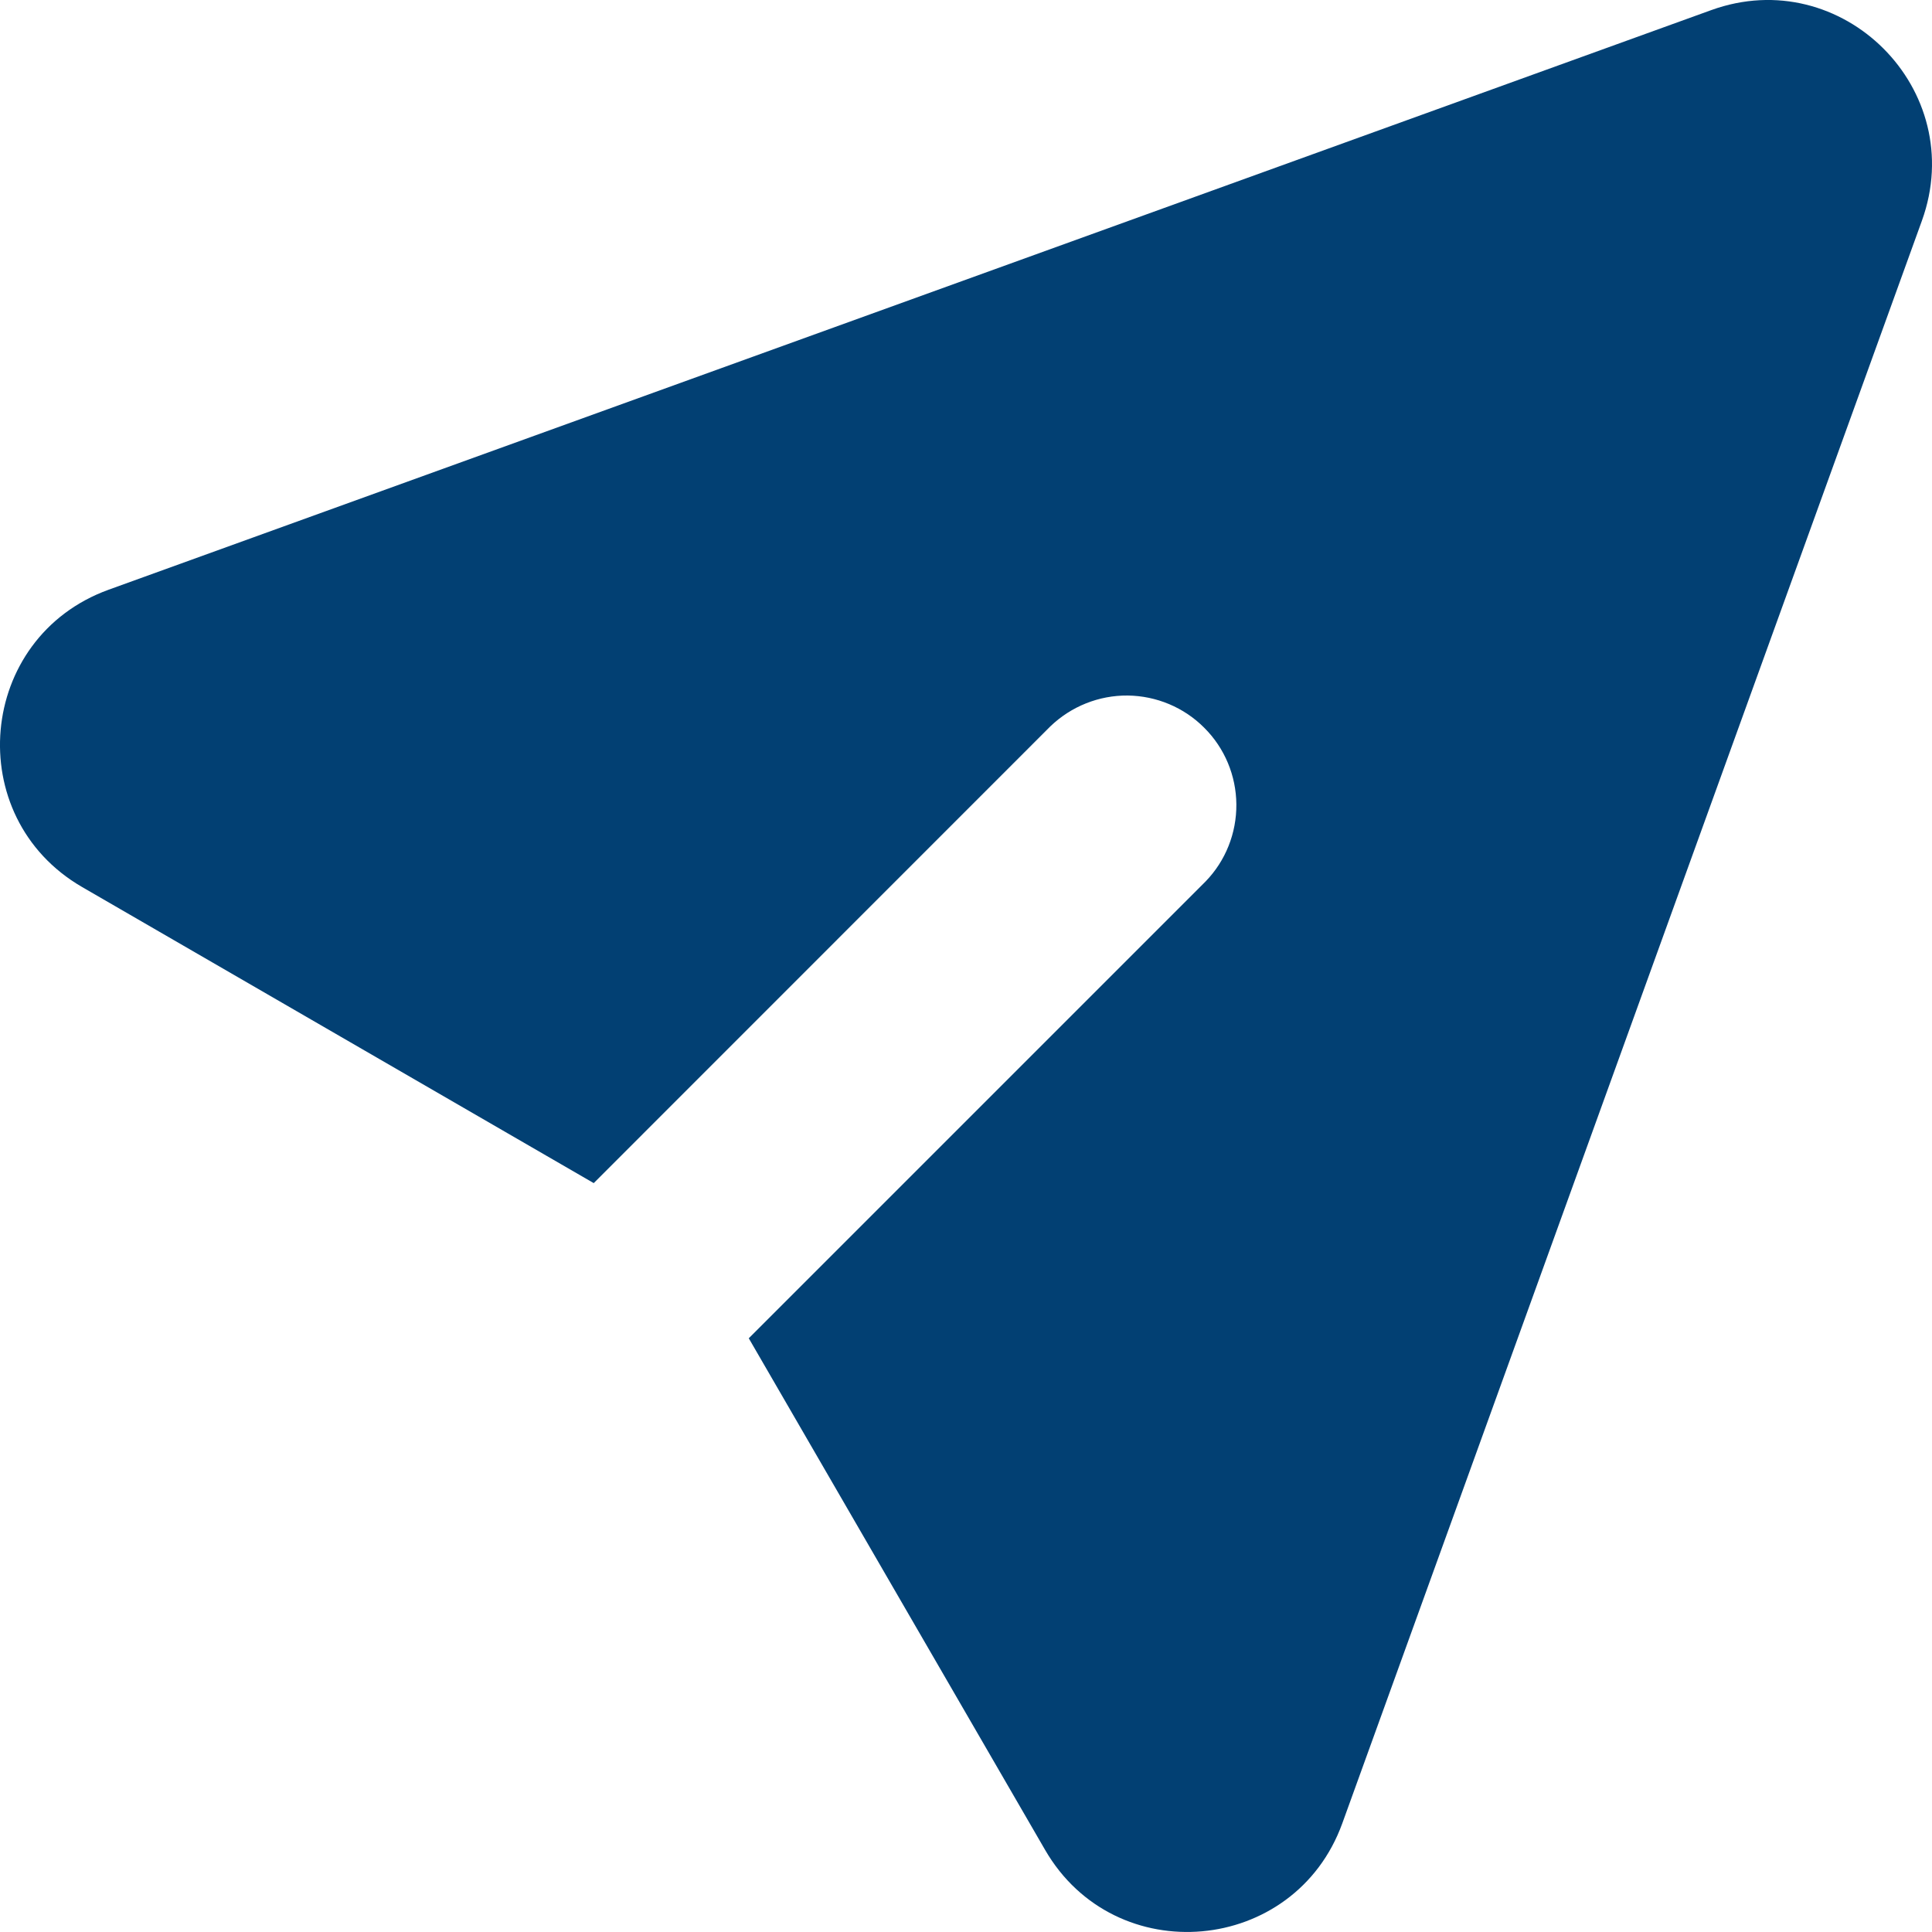
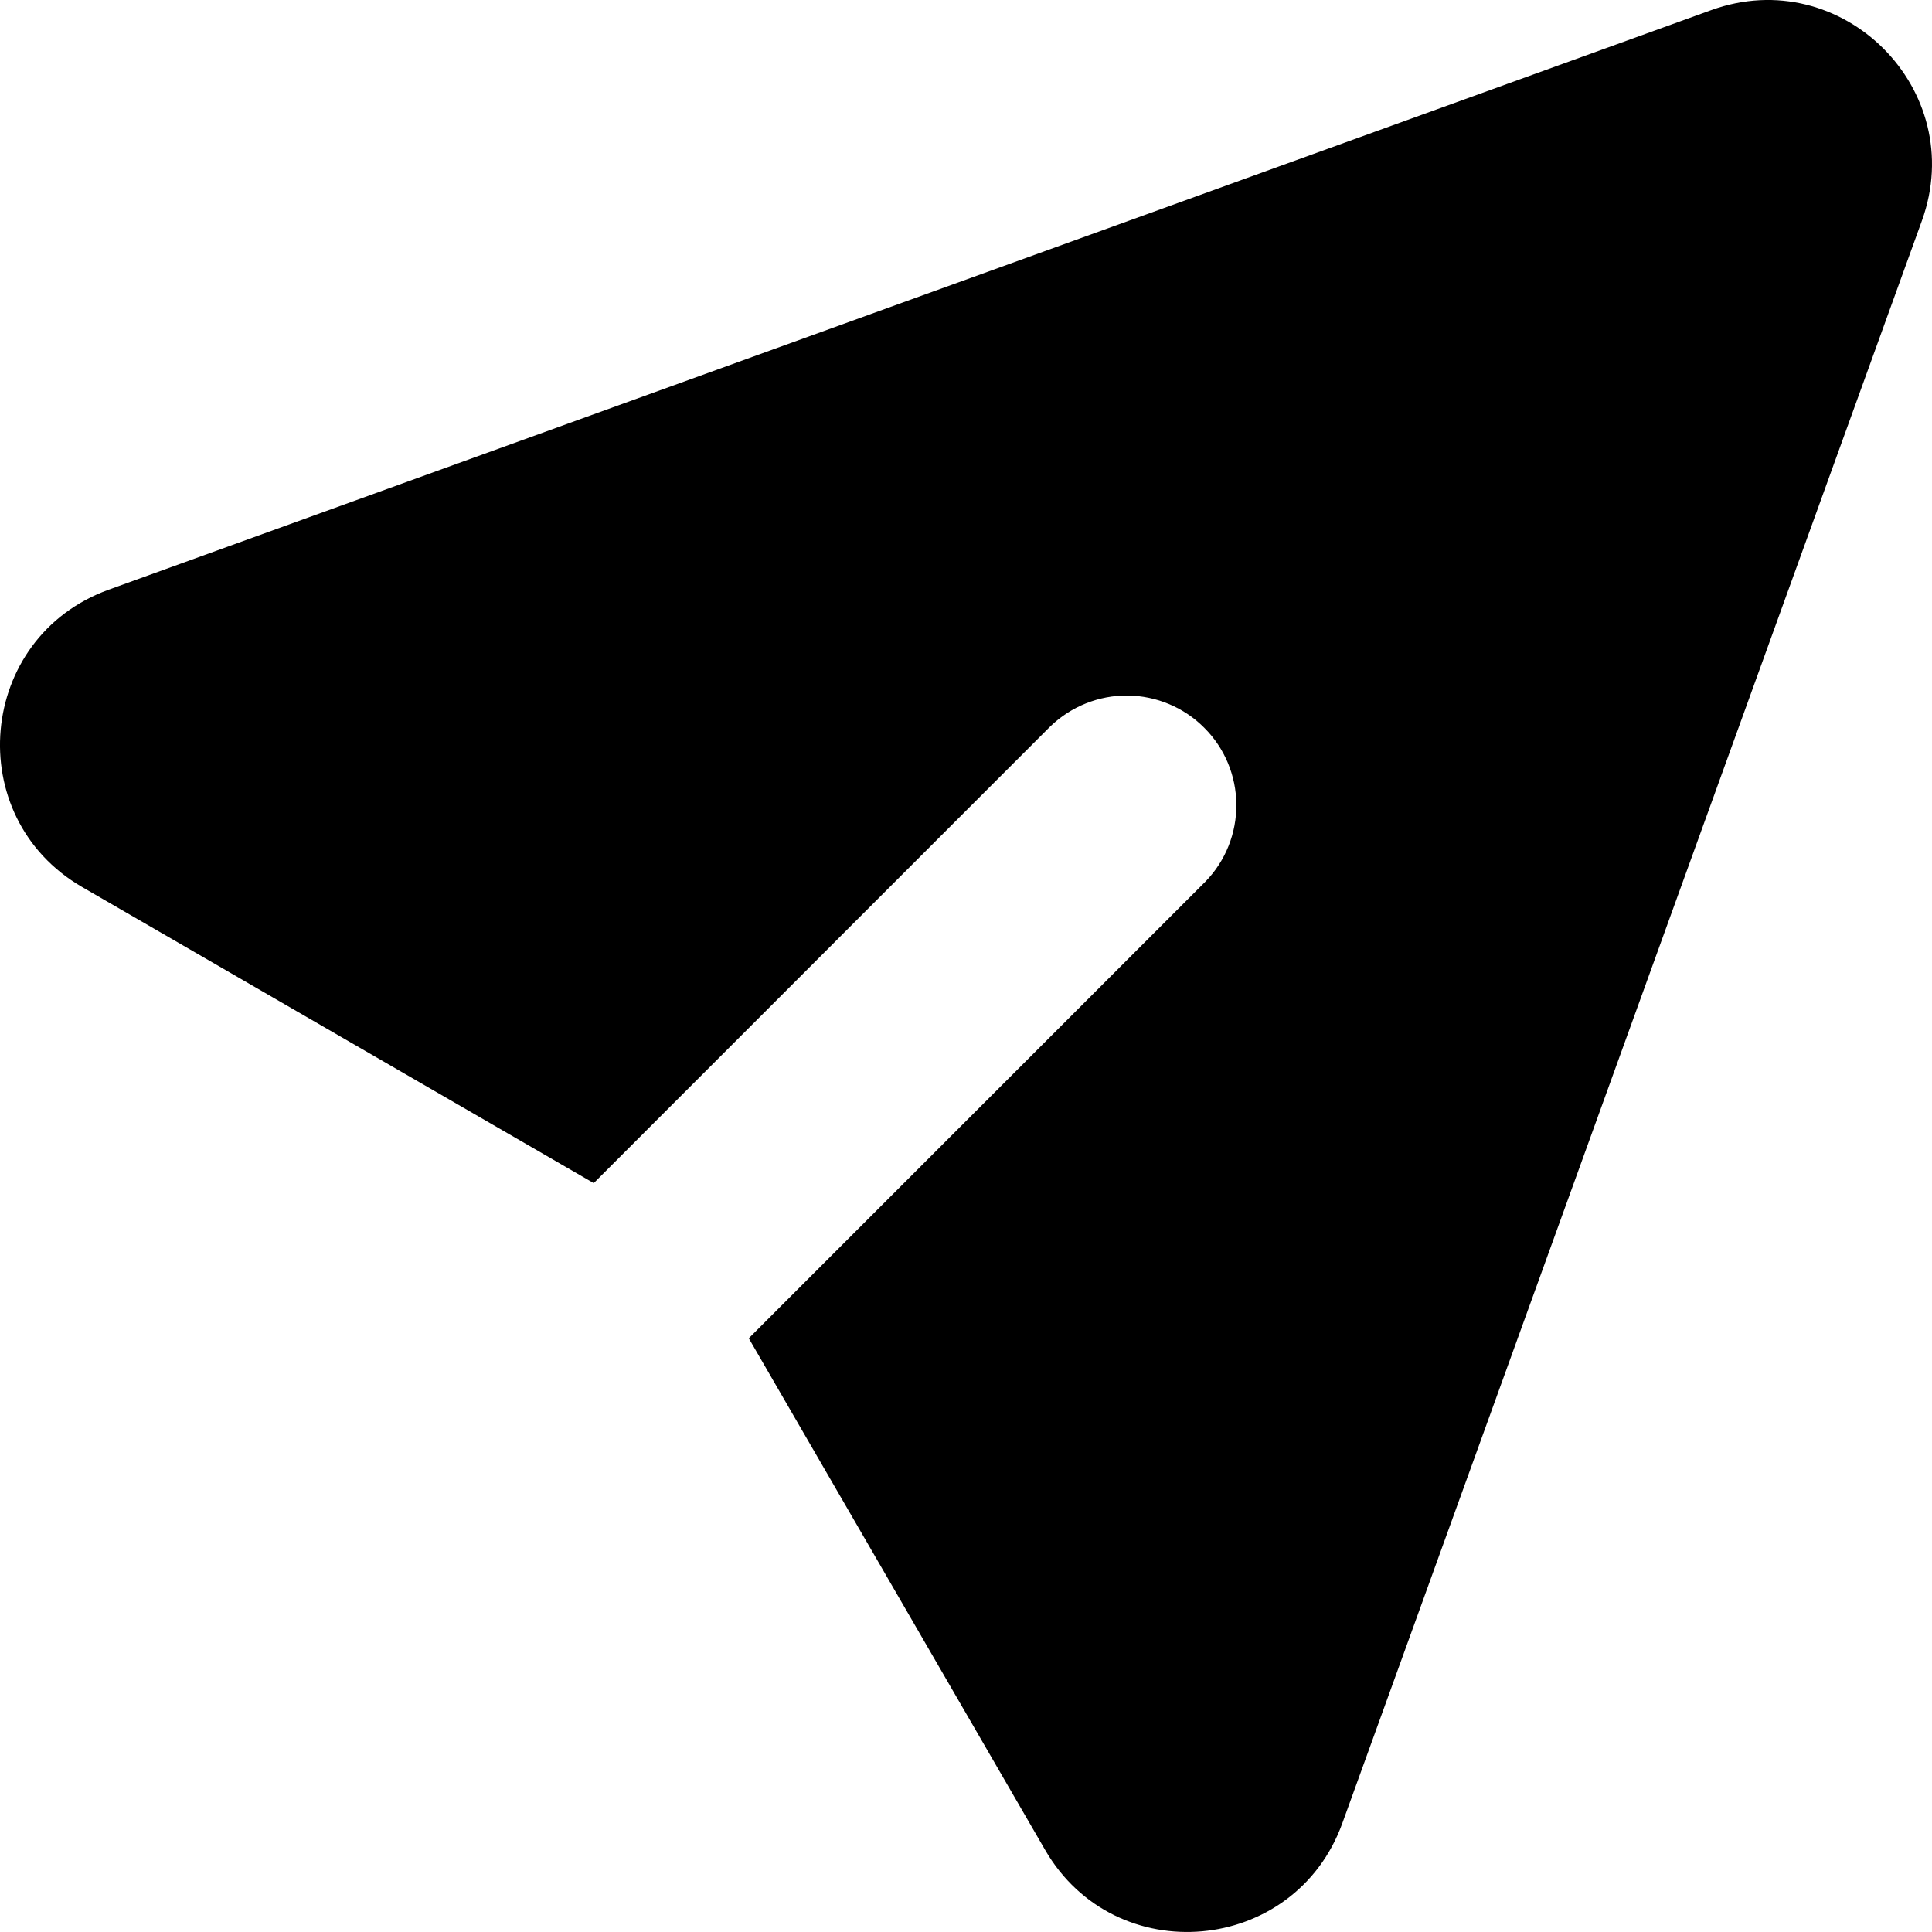
<svg xmlns="http://www.w3.org/2000/svg" width="16" height="16" viewBox="0 0 16 16" fill="none">
-   <path d="M15.916 1.829C16.309 0.743 15.256 -0.309 14.171 0.084L0.899 4.884C-0.19 5.279 -0.322 6.765 0.68 7.346L4.917 9.798L8.699 6.015C8.871 5.85 9.1 5.758 9.339 5.76C9.577 5.763 9.805 5.858 9.973 6.027C10.142 6.195 10.237 6.423 10.239 6.661C10.241 6.899 10.15 7.129 9.984 7.3L6.201 11.083L8.655 15.32C9.235 16.322 10.721 16.189 11.116 15.101L15.916 1.829Z" fill="#024073" />
+   <path d="M15.916 1.829C16.309 0.743 15.256 -0.309 14.171 0.084L0.899 4.884C-0.19 5.279 -0.322 6.765 0.68 7.346L4.917 9.798L8.699 6.015C8.871 5.85 9.1 5.758 9.339 5.76C9.577 5.763 9.805 5.858 9.973 6.027C10.142 6.195 10.237 6.423 10.239 6.661C10.241 6.899 10.15 7.129 9.984 7.3L6.201 11.083L8.655 15.32C9.235 16.322 10.721 16.189 11.116 15.101L15.916 1.829Z" fill="currentColor" />
</svg>
